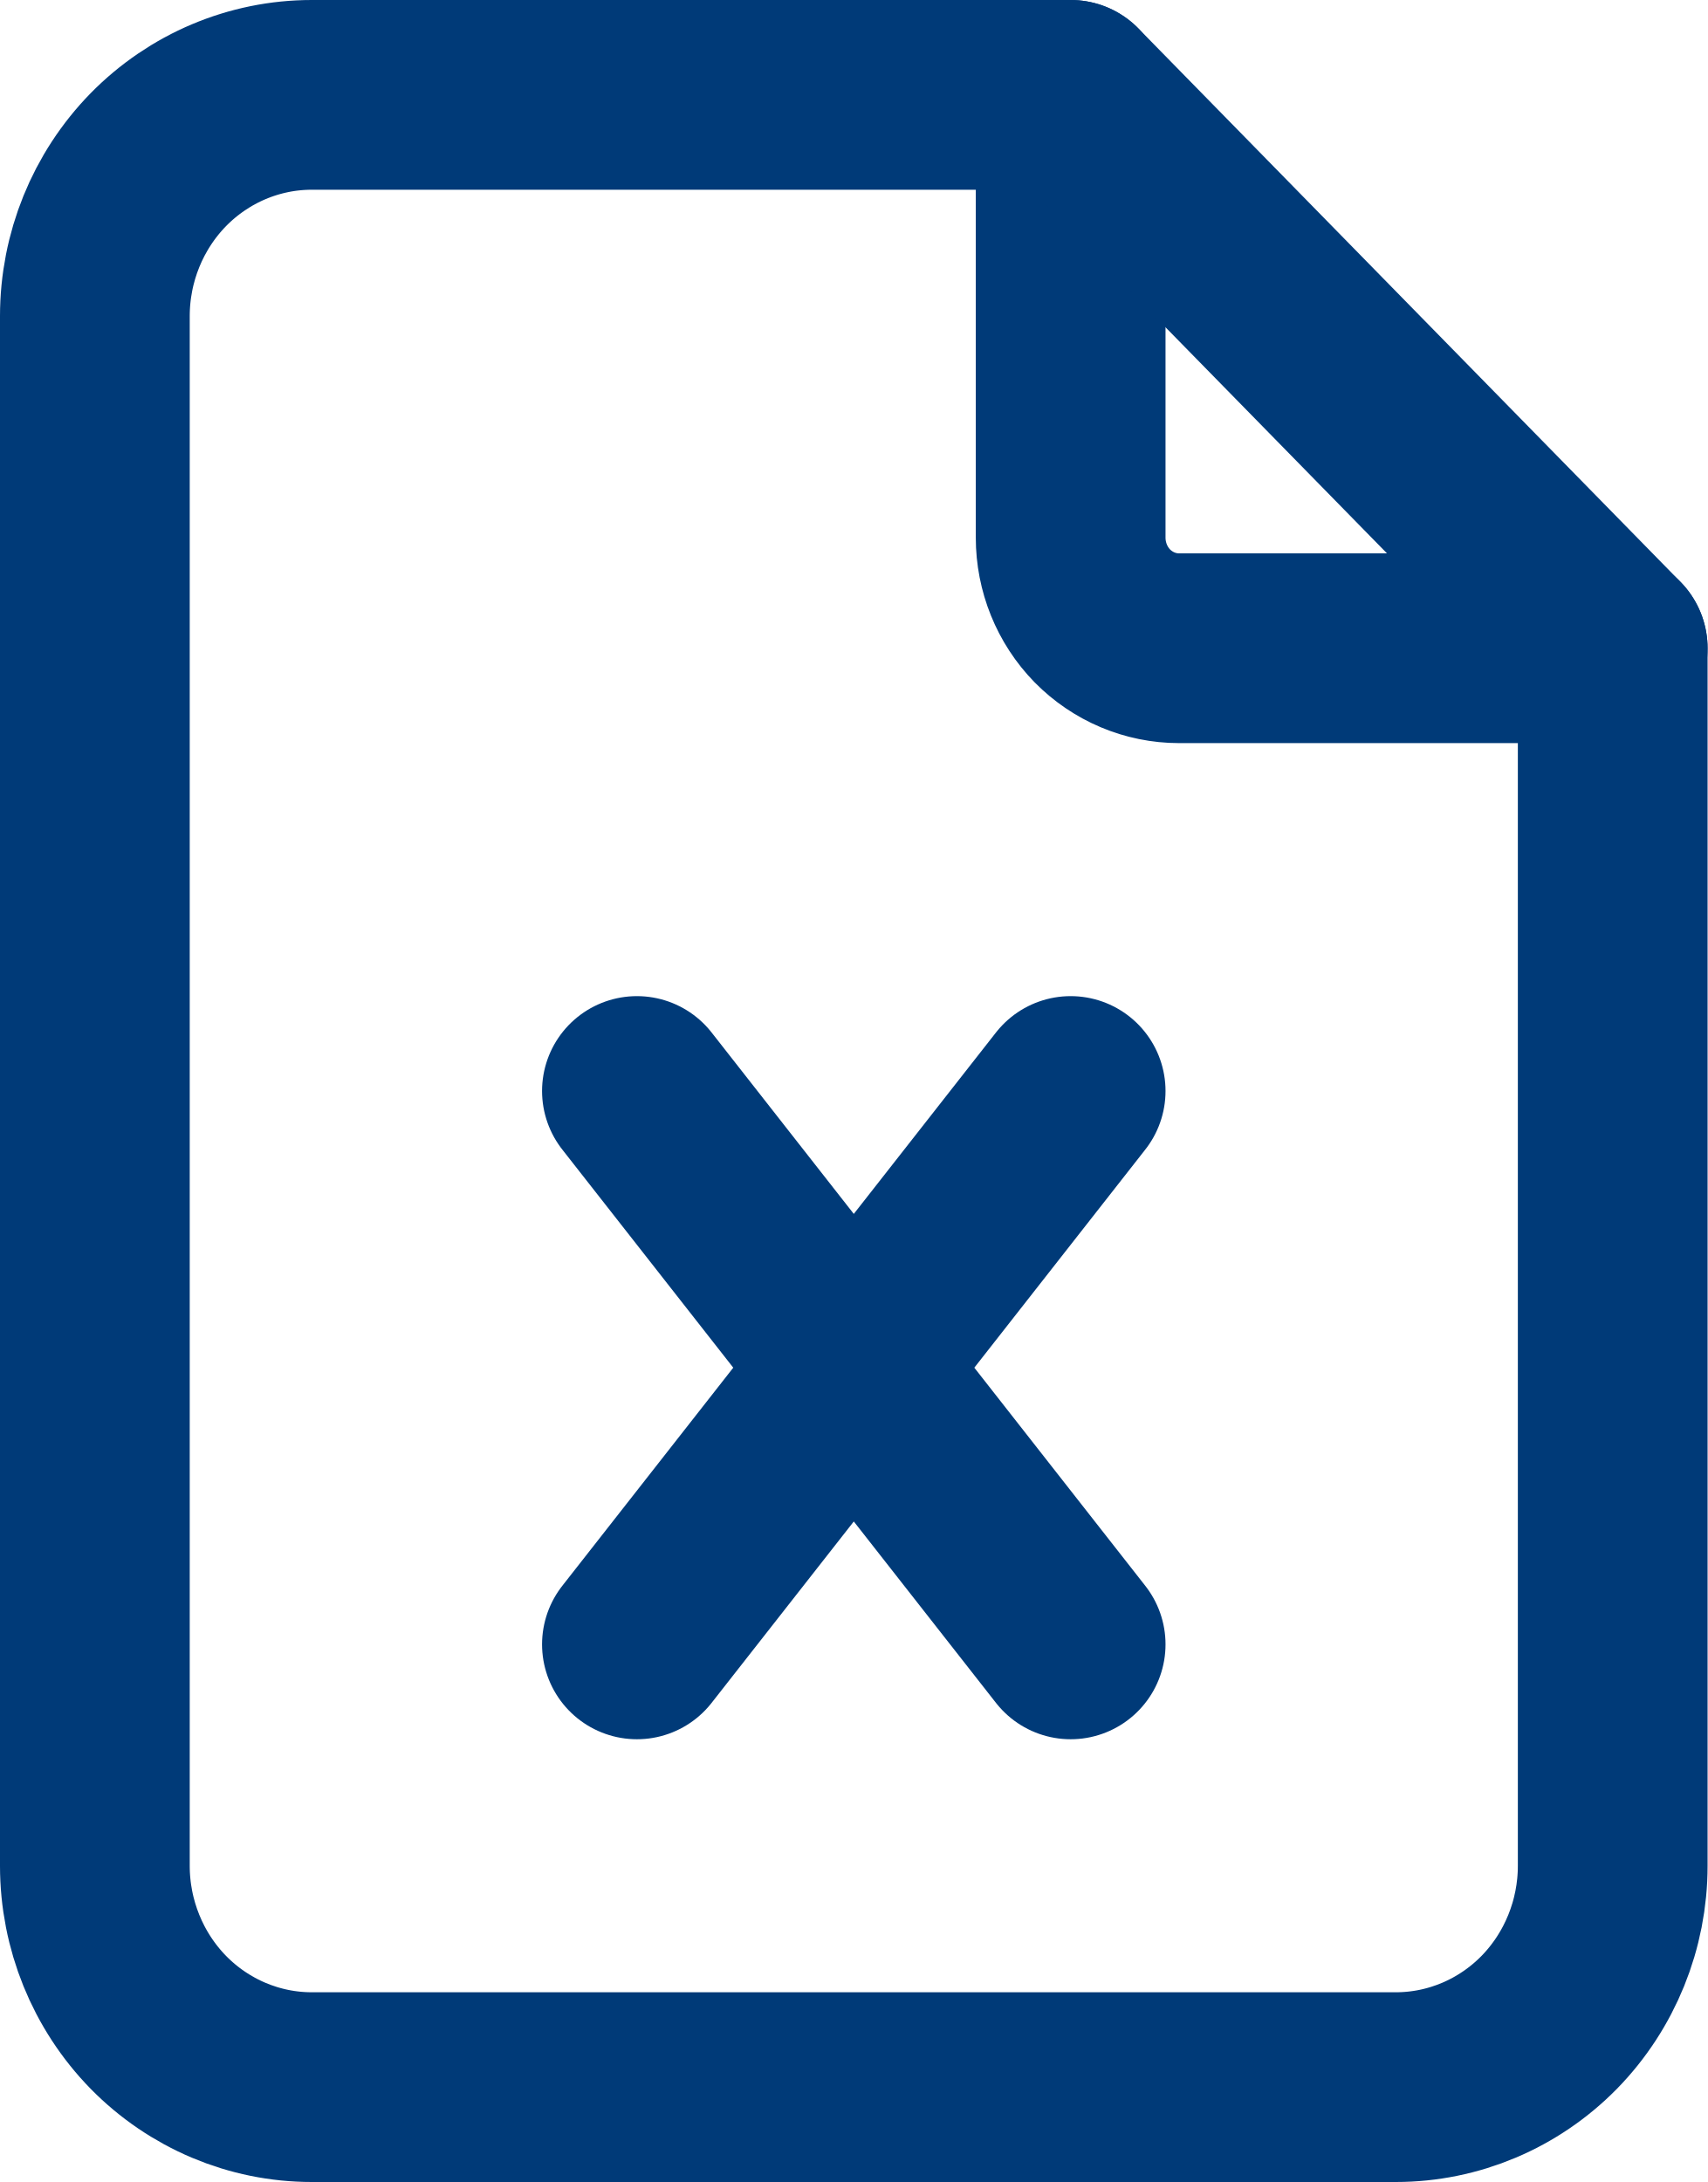
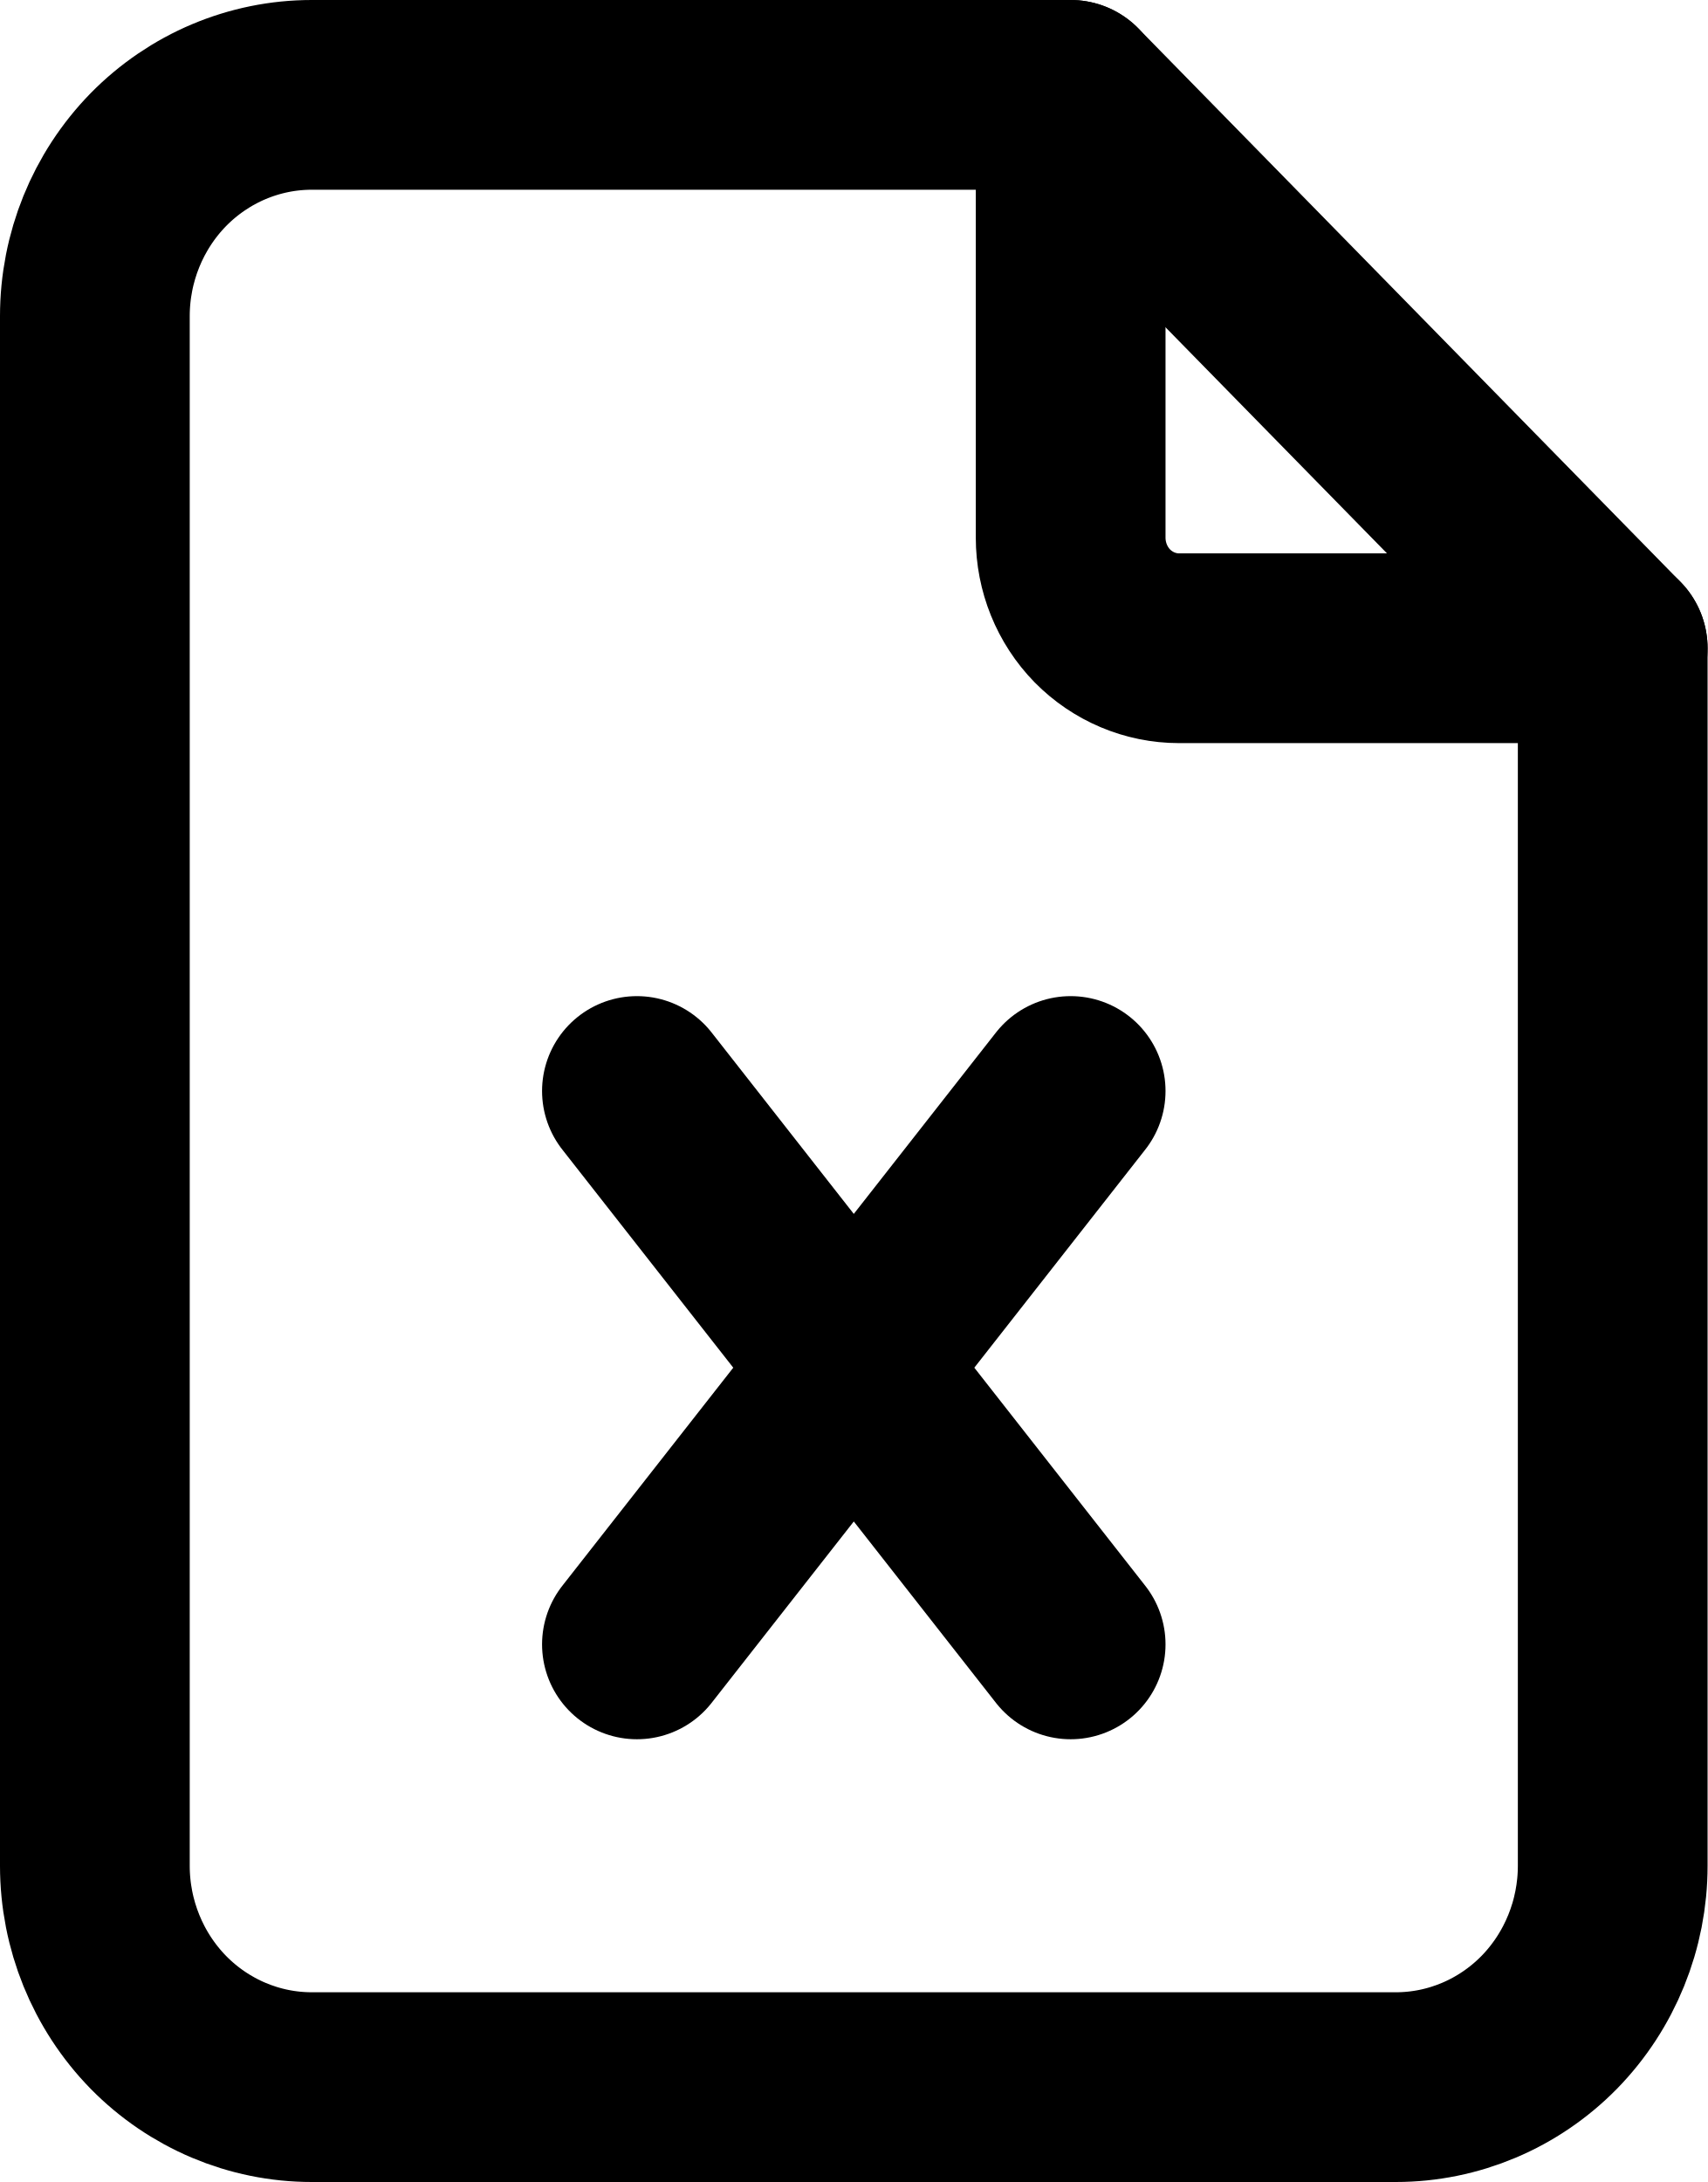
<svg xmlns="http://www.w3.org/2000/svg" width="18" height="23" viewBox="0 0 18 23" fill="none">
-   <path d="M11.286 1V5.667C11.286 5.976 11.406 6.273 11.62 6.492C11.835 6.71 12.126 6.833 12.429 6.833H17" stroke="#003A78" stroke-width="2" stroke-linecap="round" stroke-linejoin="round" />
-   <path d="M6.714 11.5L11.286 17.333M6.714 17.333L11.286 11.5M14.714 22H3.286C2.68 22 2.098 21.754 1.669 21.317C1.241 20.879 1 20.285 1 19.667V3.333C1 2.714 1.241 2.121 1.669 1.683C2.098 1.246 2.68 1 3.286 1H11.286L17 6.833V19.667C17 20.285 16.759 20.879 16.331 21.317C15.902 21.754 15.32 22 14.714 22Z" stroke="#003A78" stroke-width="2" stroke-linecap="round" stroke-linejoin="round" />
+   <path d="M11.286 1V5.667C11.286 5.976 11.406 6.273 11.62 6.492C11.835 6.71 12.126 6.833 12.429 6.833H17" stroke="currentColor" stroke-width="2" stroke-linecap="round" stroke-linejoin="round" />
+   <path d="M6.714 11.5L11.286 17.333M6.714 17.333L11.286 11.5M14.714 22H3.286C2.68 22 2.098 21.754 1.669 21.317C1.241 20.879 1 20.285 1 19.667V3.333C1 2.714 1.241 2.121 1.669 1.683C2.098 1.246 2.68 1 3.286 1H11.286L17 6.833V19.667C17 20.285 16.759 20.879 16.331 21.317C15.902 21.754 15.32 22 14.714 22Z" stroke="currentColor" stroke-width="2" stroke-linecap="round" stroke-linejoin="round" />
</svg>
